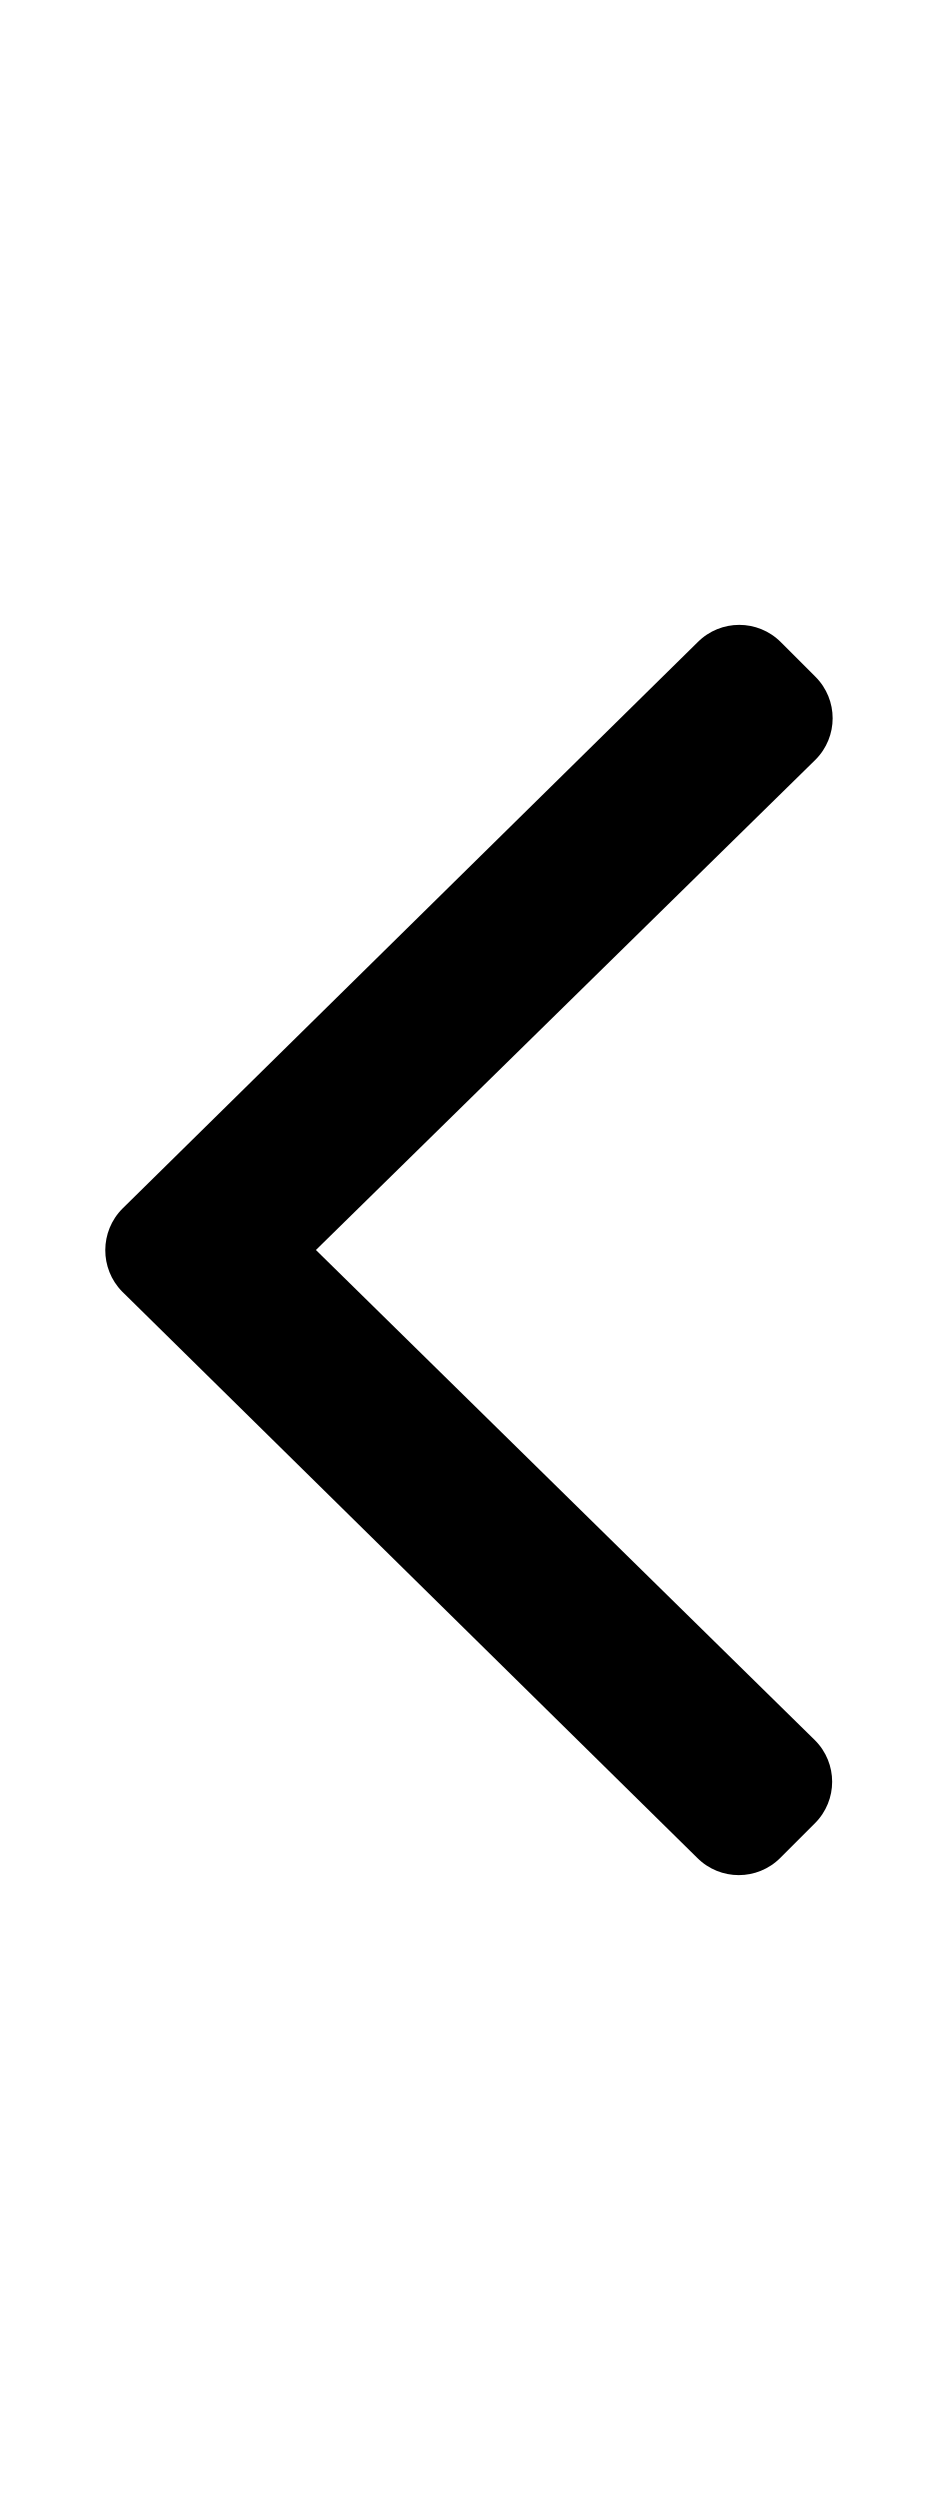
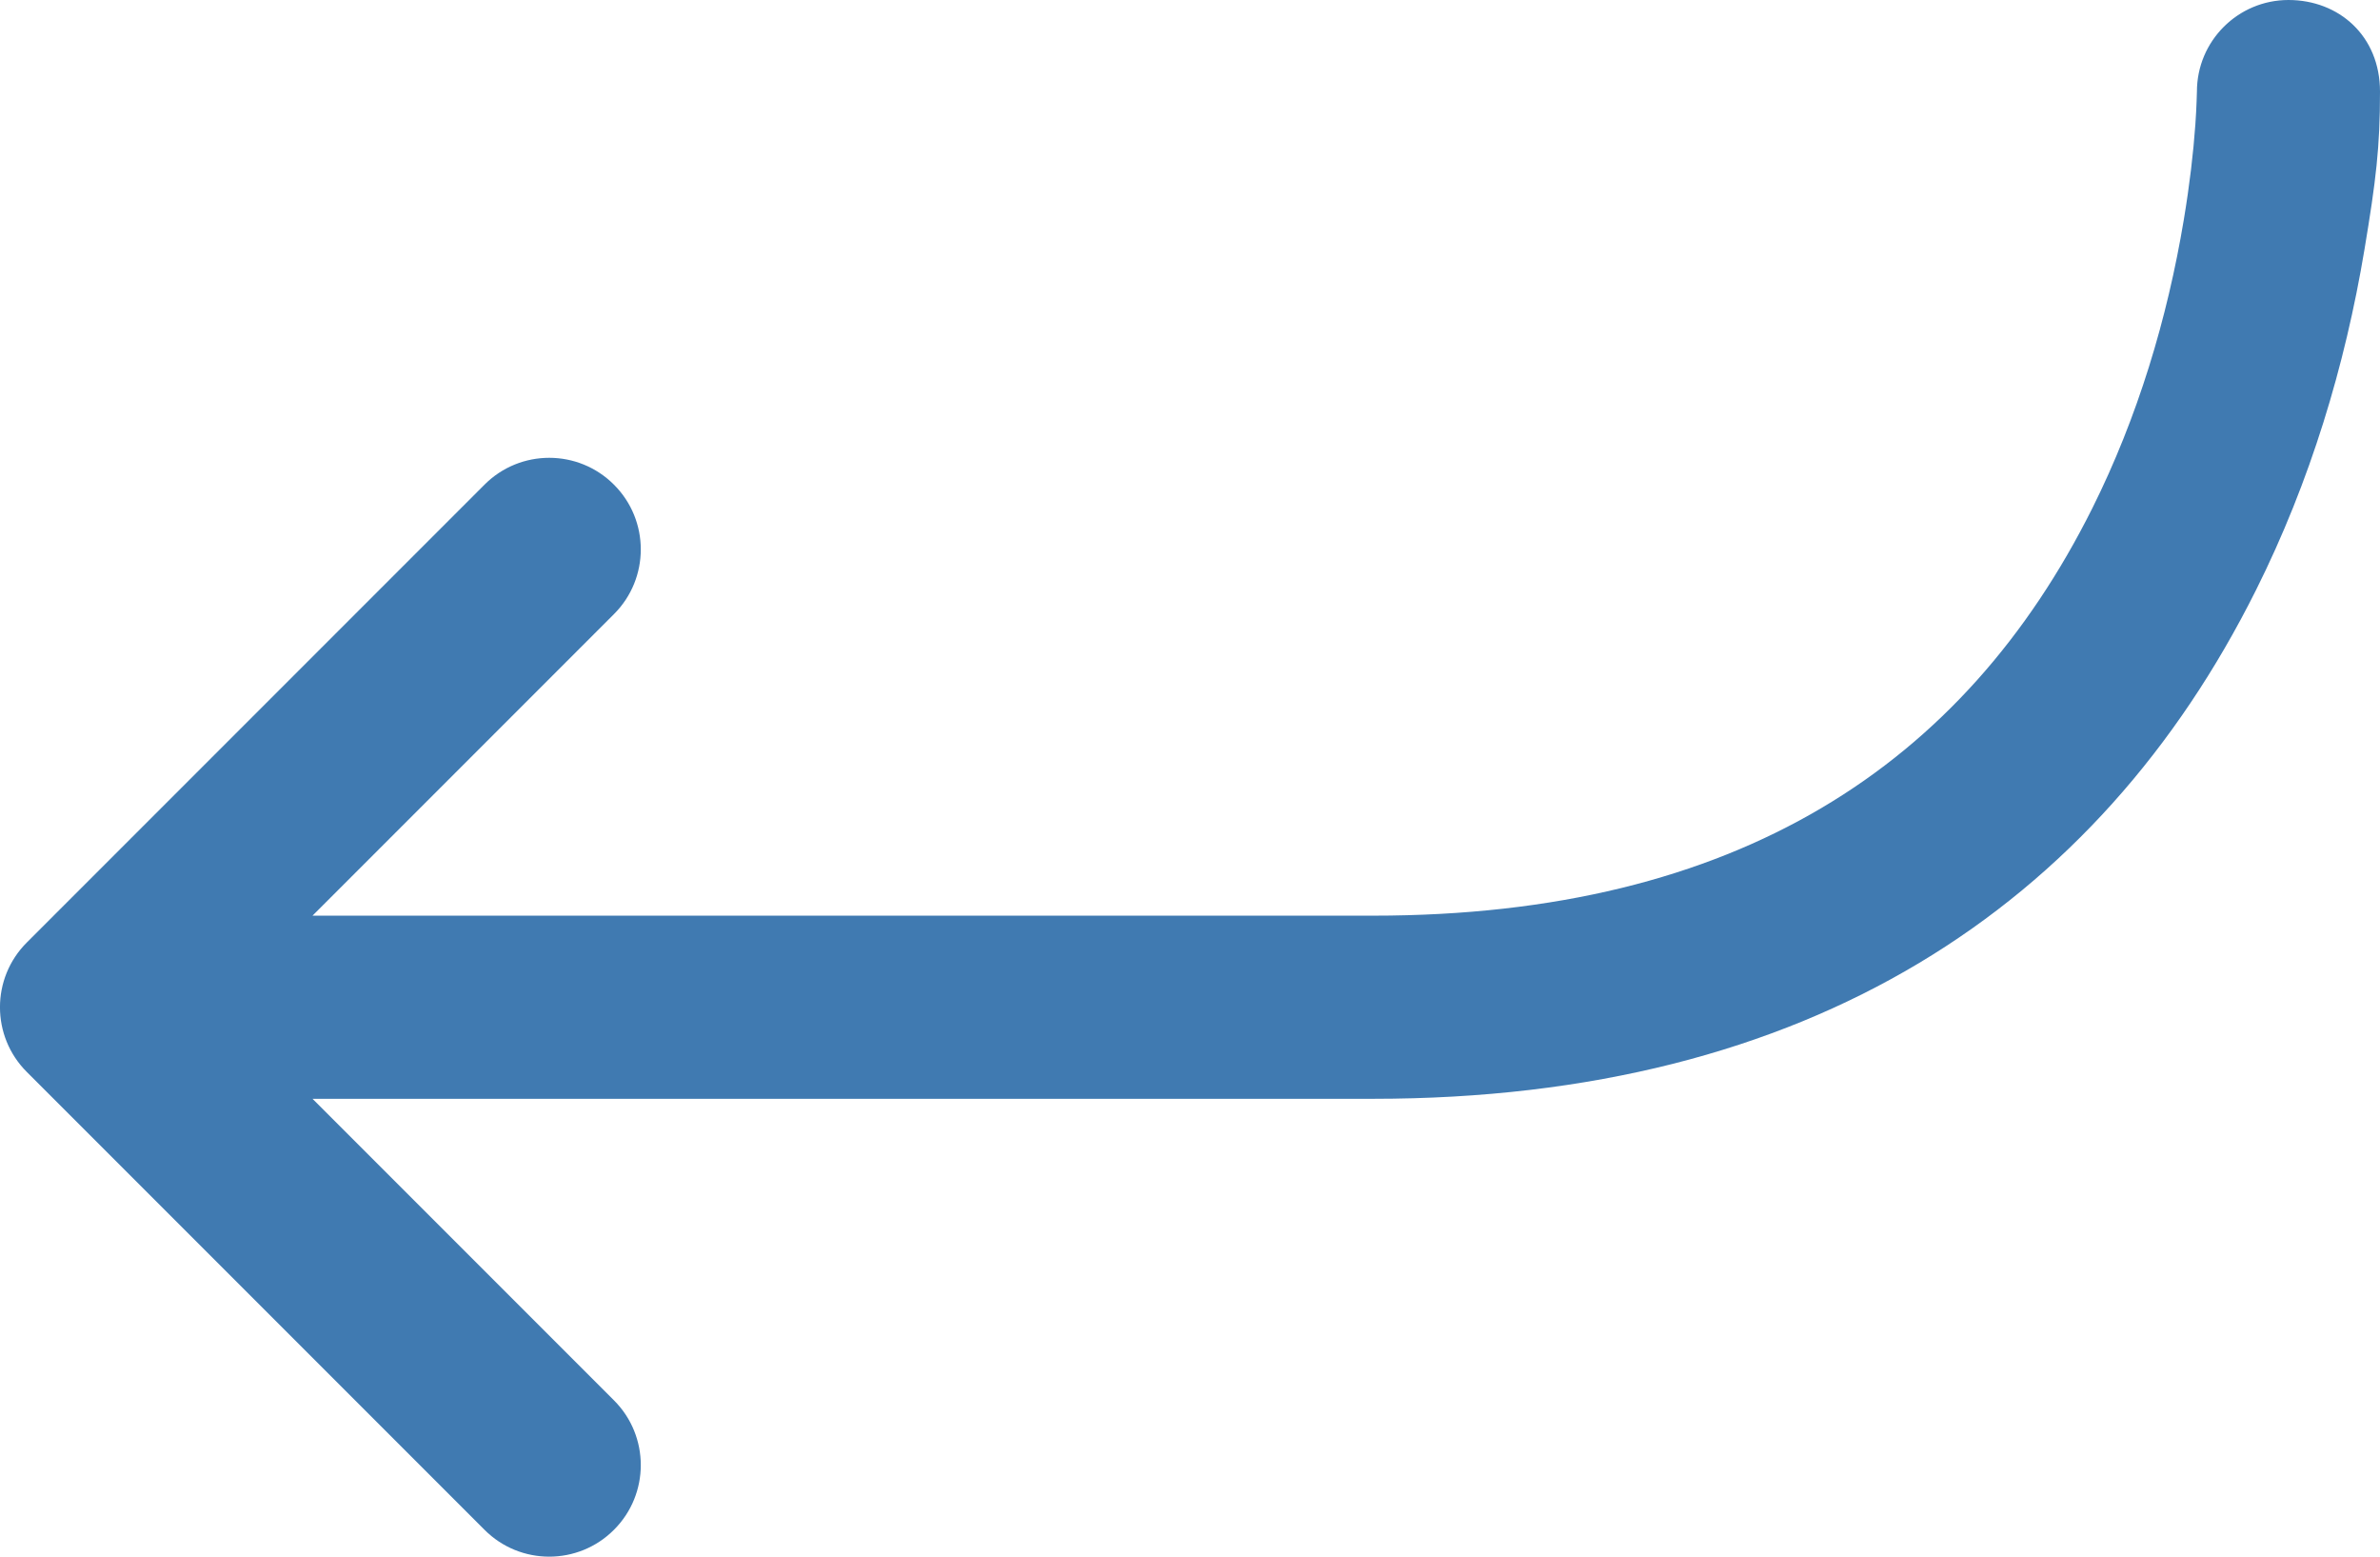
- <svg xmlns="http://www.w3.org/2000/svg" viewBox="0 0 192 512">
-   <path d="M25.1 247.5l117.8-116c4.7-4.7 12.3-4.7 17 0l7.1 7.1c4.7 4.7 4.7 12.3 0 17L64.7 256l102.2 100.4c4.7 4.7 4.7 12.3 0 17l-7.1 7.1c-4.7 4.7-12.3 4.7-17 0L25 264.5c-4.6-4.7-4.6-12.3.1-17z" />
+ <svg xmlns="http://www.w3.org/2000/svg" width="26" height="17" viewBox="0 0 26 17" fill="none">
+   <path fill-rule="evenodd" clip-rule="evenodd" d="M15 10C18.982 10 21.457 8.35 22.856 5.553C23.354 4.556 23.677 3.478 23.857 2.398C23.92 2.02 23.961 1.67 23.983 1.358C23.996 1.178 24 1 24 1C24 0.448 24.448 0 25 0C25.552 0 26 0.393 26 1C26 1.607 25.957 1.965 25.83 2.727C25.619 3.991 25.24 5.256 24.644 6.447C22.918 9.9 19.768 12 15 12H3.414L6.707 15.293C7.098 15.683 7.098 16.317 6.707 16.707C6.317 17.098 5.683 17.098 5.293 16.707L0.293 11.707C-0.098 11.317 -0.098 10.683 0.293 10.293L5.293 5.293C5.683 4.902 6.317 4.902 6.707 5.293C7.098 5.683 7.098 6.317 6.707 6.707L3.414 10H15Z" fill="#407AB1" />
</svg>
